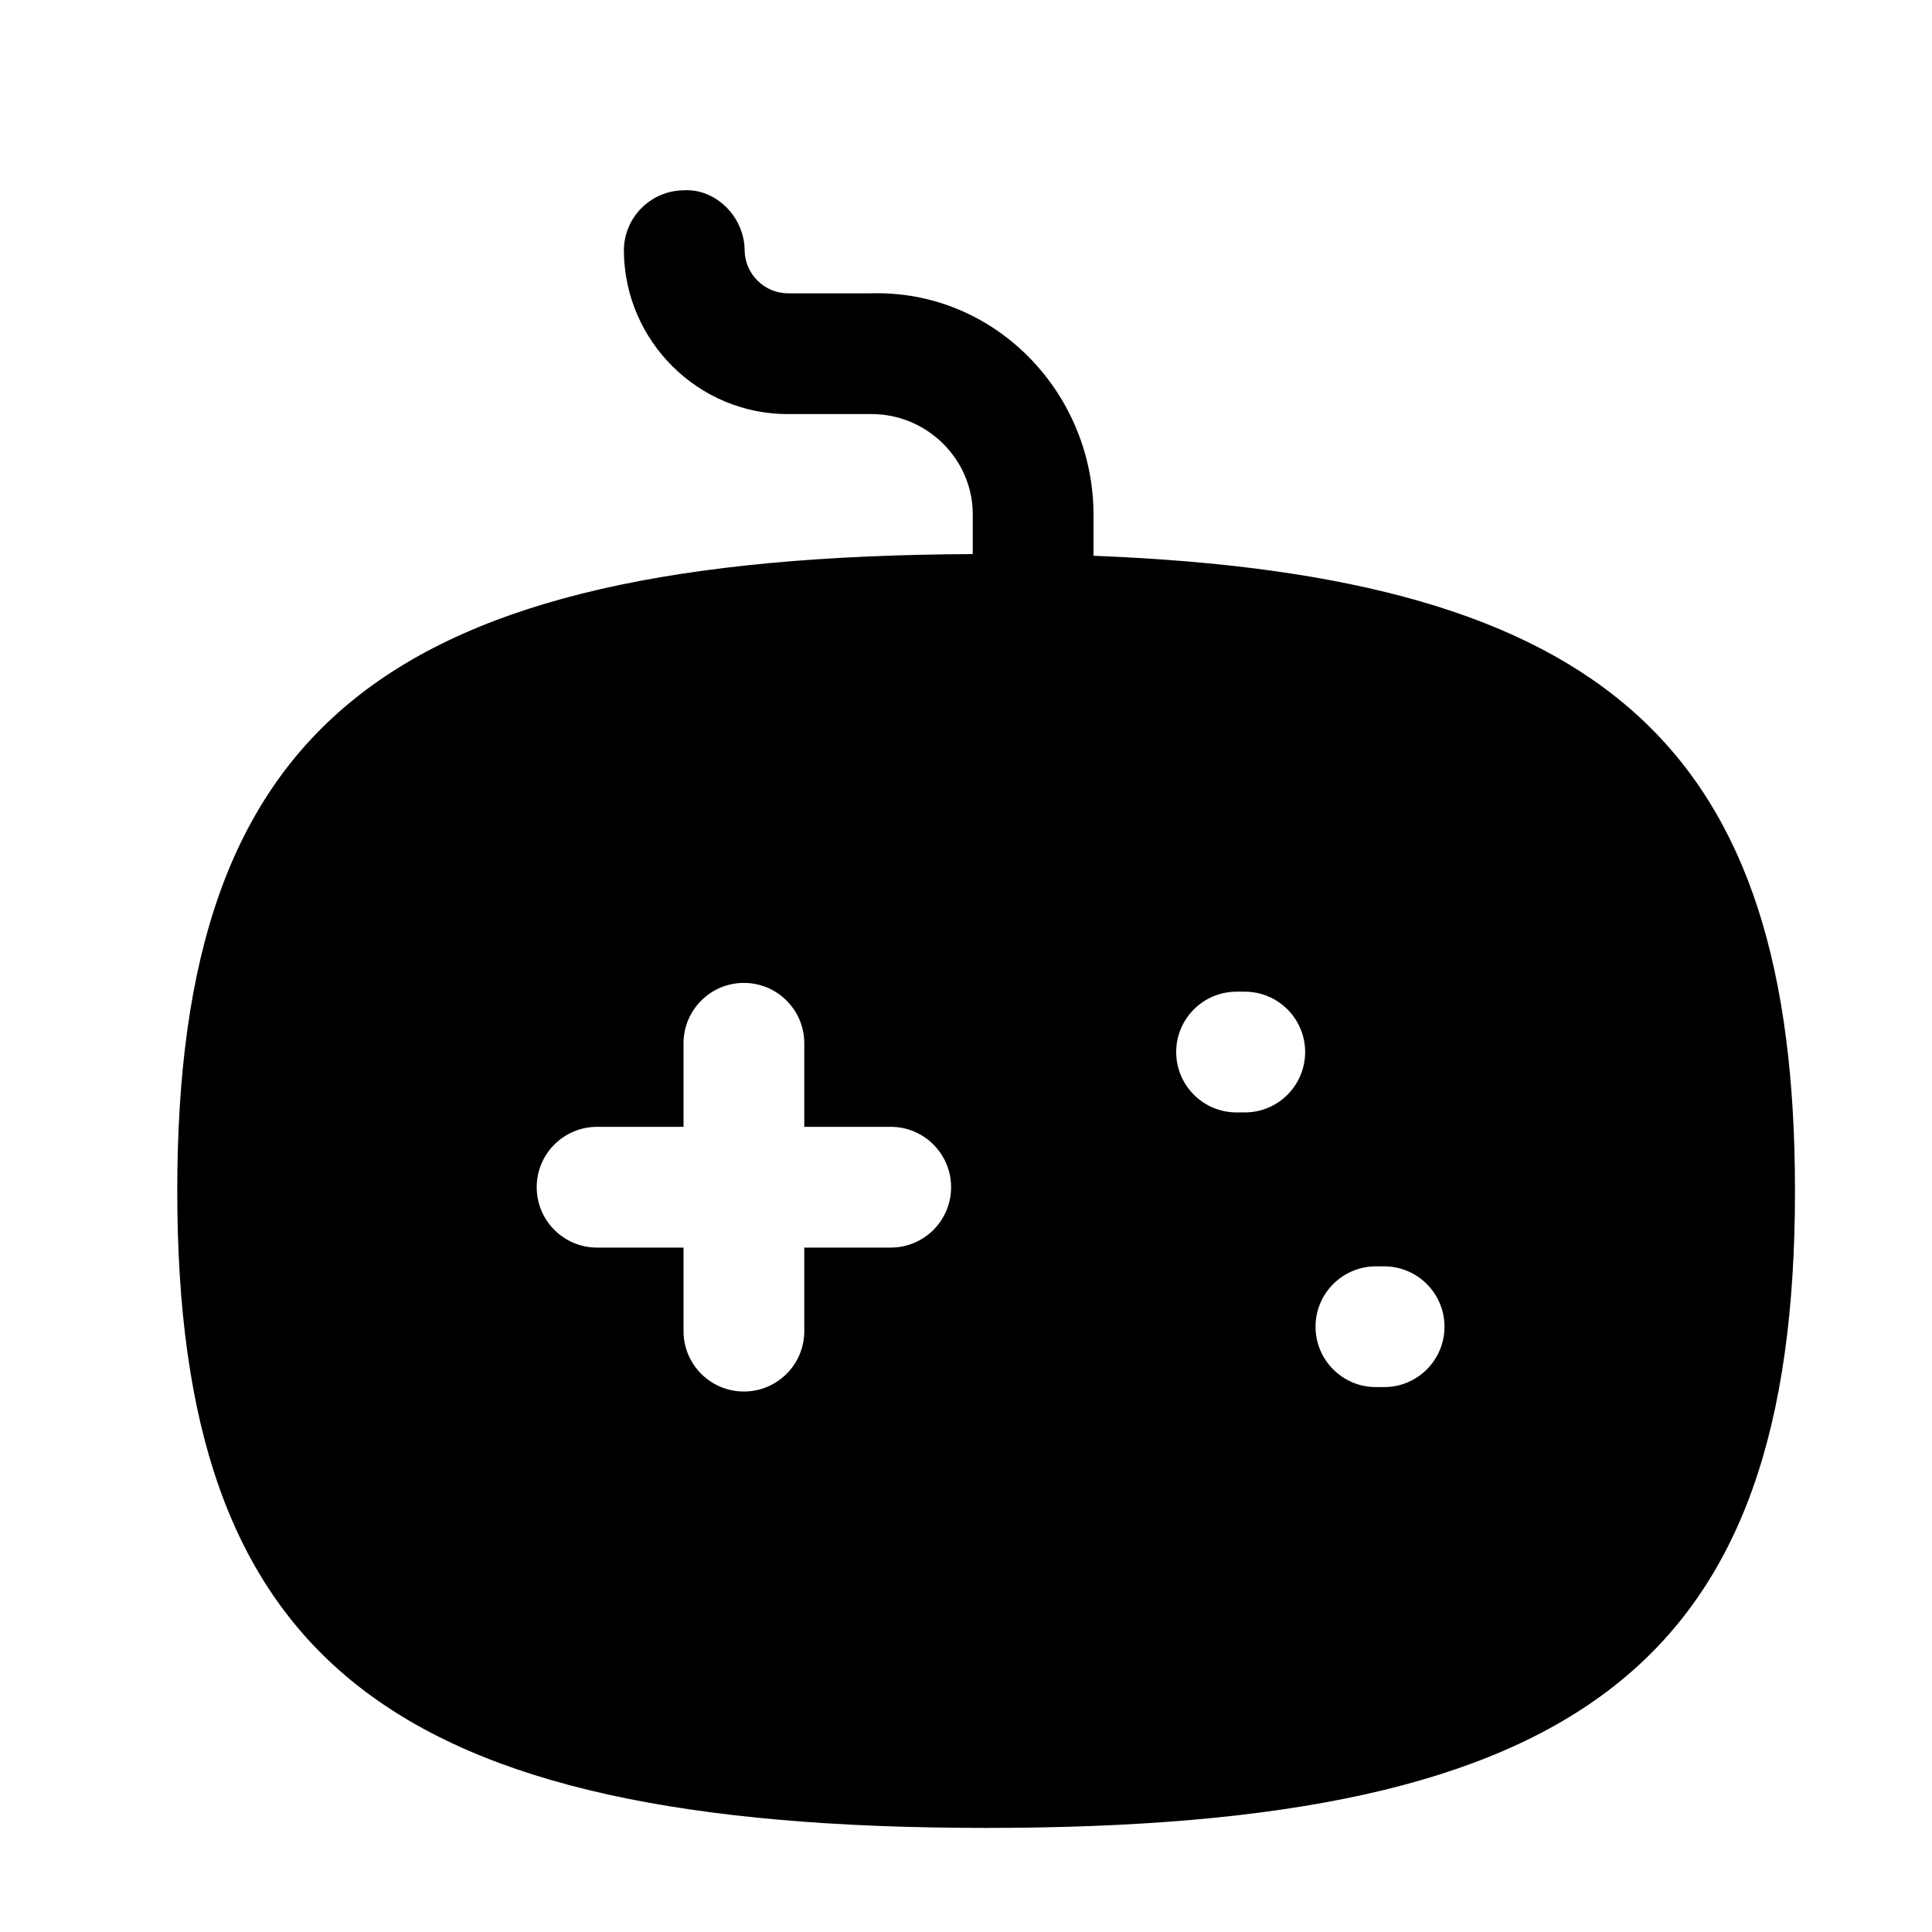
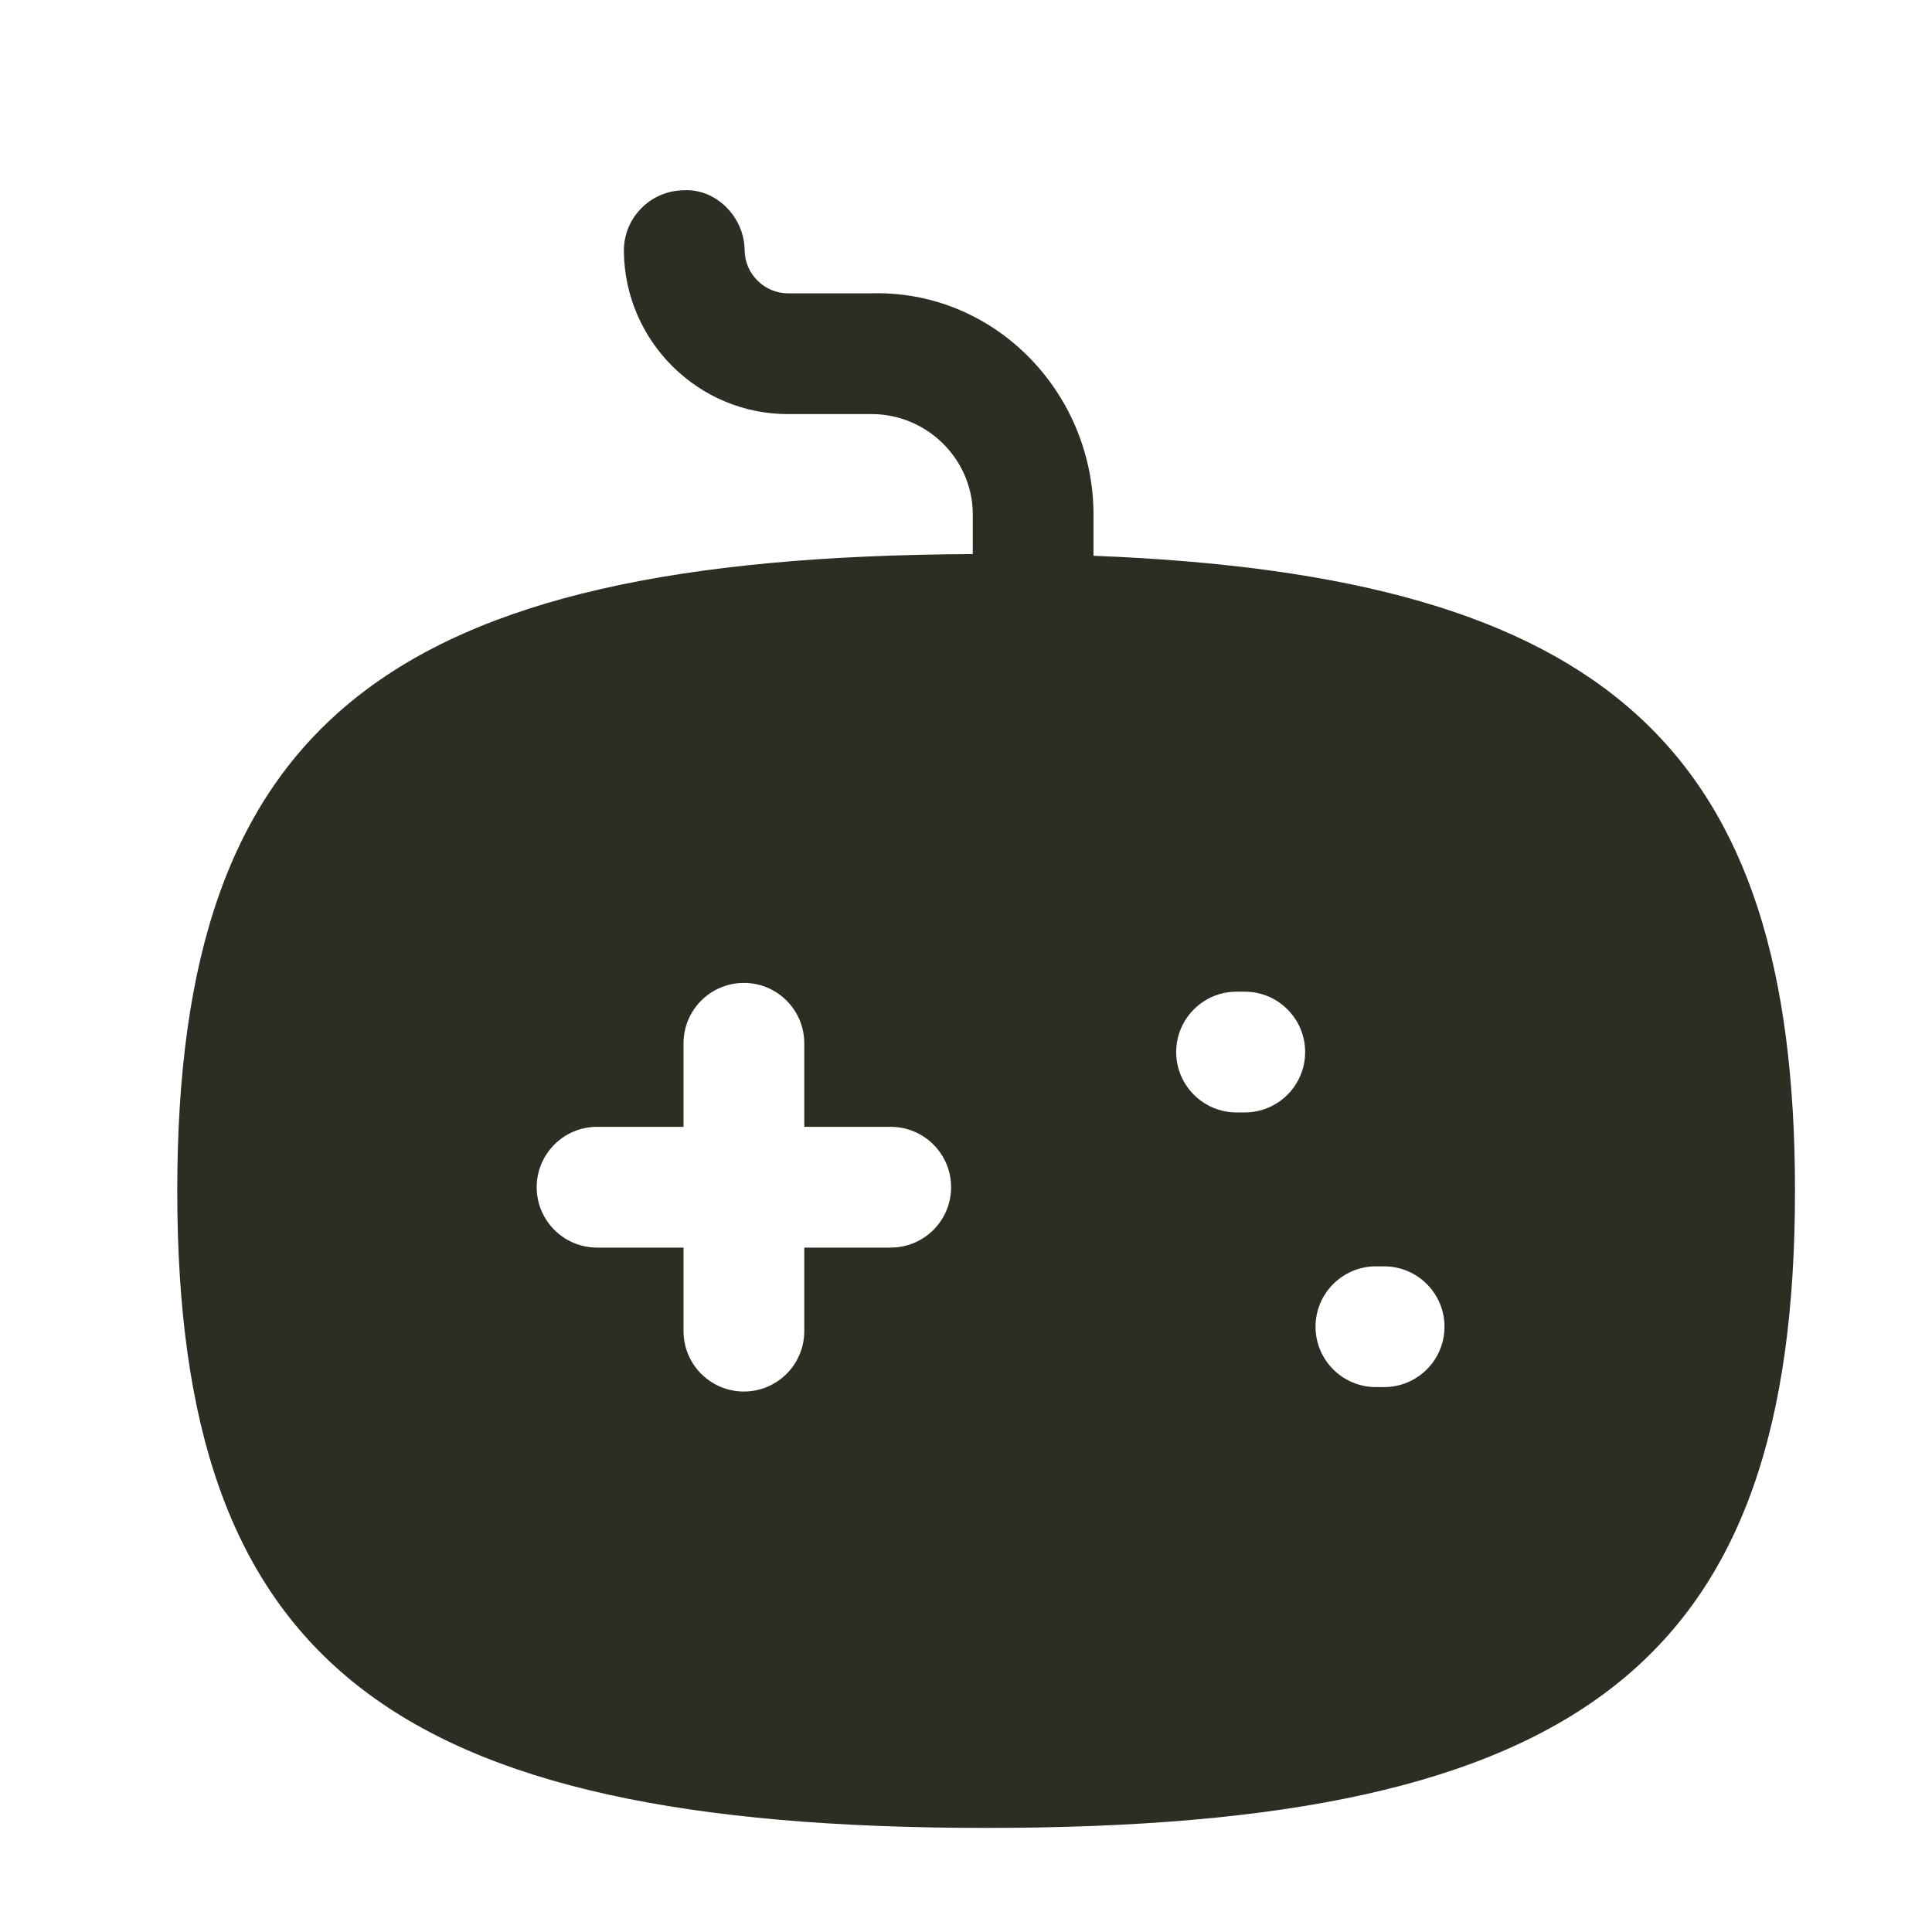
<svg xmlns="http://www.w3.org/2000/svg" width="24" height="24" viewBox="0 0 24 24" fill="none">
-   <path fill-rule="evenodd" clip-rule="evenodd" d="M17.194 17.231H17.092C16.678 17.231 16.342 16.895 16.342 16.481C16.342 16.067 16.678 15.731 17.092 15.731H17.194C17.608 15.731 17.944 16.067 17.944 16.481C17.944 16.895 17.608 17.231 17.194 17.231ZM15.463 13.819H15.361C14.947 13.819 14.611 13.483 14.611 13.069C14.611 12.655 14.947 12.319 15.361 12.319H15.463C15.877 12.319 16.213 12.655 16.213 13.069C16.213 13.483 15.877 13.819 15.463 13.819ZM11.065 15.498H9.991V16.536C9.991 16.95 9.655 17.286 9.241 17.286C8.827 17.286 8.491 16.95 8.491 16.536V15.498H7.417C7.003 15.498 6.667 15.162 6.667 14.748C6.667 14.334 7.003 13.998 7.417 13.998H8.491V12.96C8.491 12.546 8.827 12.21 9.241 12.21C9.655 12.21 9.991 12.546 9.991 12.96V13.998H11.065C11.479 13.998 11.815 14.334 11.815 14.748C11.815 15.162 11.479 15.498 11.065 15.498ZM13.584 6.904V6.361C13.564 4.852 12.34 3.597 10.814 3.644H9.793C9.65 3.644 9.515 3.589 9.413 3.489C9.309 3.387 9.252 3.252 9.25 3.107C9.246 2.692 8.89 2.339 8.493 2.364C8.079 2.368 7.746 2.707 7.75 3.121C7.761 4.241 8.675 5.144 9.786 5.144H10.828C11.512 5.144 12.075 5.698 12.084 6.372V6.883C4.797 6.915 2.202 8.995 2.202 14.793C2.202 20.635 4.832 22.707 12.251 22.707C19.669 22.707 22.298 20.635 22.298 14.793C22.298 9.314 19.987 7.152 13.584 6.904Z" fill="black" />
+   <path fill-rule="evenodd" clip-rule="evenodd" d="M17.194 17.231H17.092C16.678 17.231 16.342 16.895 16.342 16.481C16.342 16.067 16.678 15.731 17.092 15.731H17.194C17.608 15.731 17.944 16.067 17.944 16.481C17.944 16.895 17.608 17.231 17.194 17.231ZM15.463 13.819H15.361C14.947 13.819 14.611 13.483 14.611 13.069C14.611 12.655 14.947 12.319 15.361 12.319H15.463C15.877 12.319 16.213 12.655 16.213 13.069C16.213 13.483 15.877 13.819 15.463 13.819ZM11.065 15.498H9.991V16.536C9.991 16.95 9.655 17.286 9.241 17.286C8.827 17.286 8.491 16.95 8.491 16.536V15.498H7.417C7.003 15.498 6.667 15.162 6.667 14.748C6.667 14.334 7.003 13.998 7.417 13.998H8.491V12.96C8.491 12.546 8.827 12.21 9.241 12.21C9.655 12.21 9.991 12.546 9.991 12.96V13.998H11.065C11.479 13.998 11.815 14.334 11.815 14.748C11.815 15.162 11.479 15.498 11.065 15.498ZM13.584 6.904V6.361C13.564 4.852 12.34 3.597 10.814 3.644H9.793C9.65 3.644 9.515 3.589 9.413 3.489C9.309 3.387 9.252 3.252 9.25 3.107C9.246 2.692 8.89 2.339 8.493 2.364C8.079 2.368 7.746 2.707 7.75 3.121C7.761 4.241 8.675 5.144 9.786 5.144H10.828C11.512 5.144 12.075 5.698 12.084 6.372V6.883C4.797 6.915 2.202 8.995 2.202 14.793C2.202 20.635 4.832 22.707 12.251 22.707C19.669 22.707 22.298 20.635 22.298 14.793C22.298 9.314 19.987 7.152 13.584 6.904Z" fill="#2C2E23" />
</svg>
